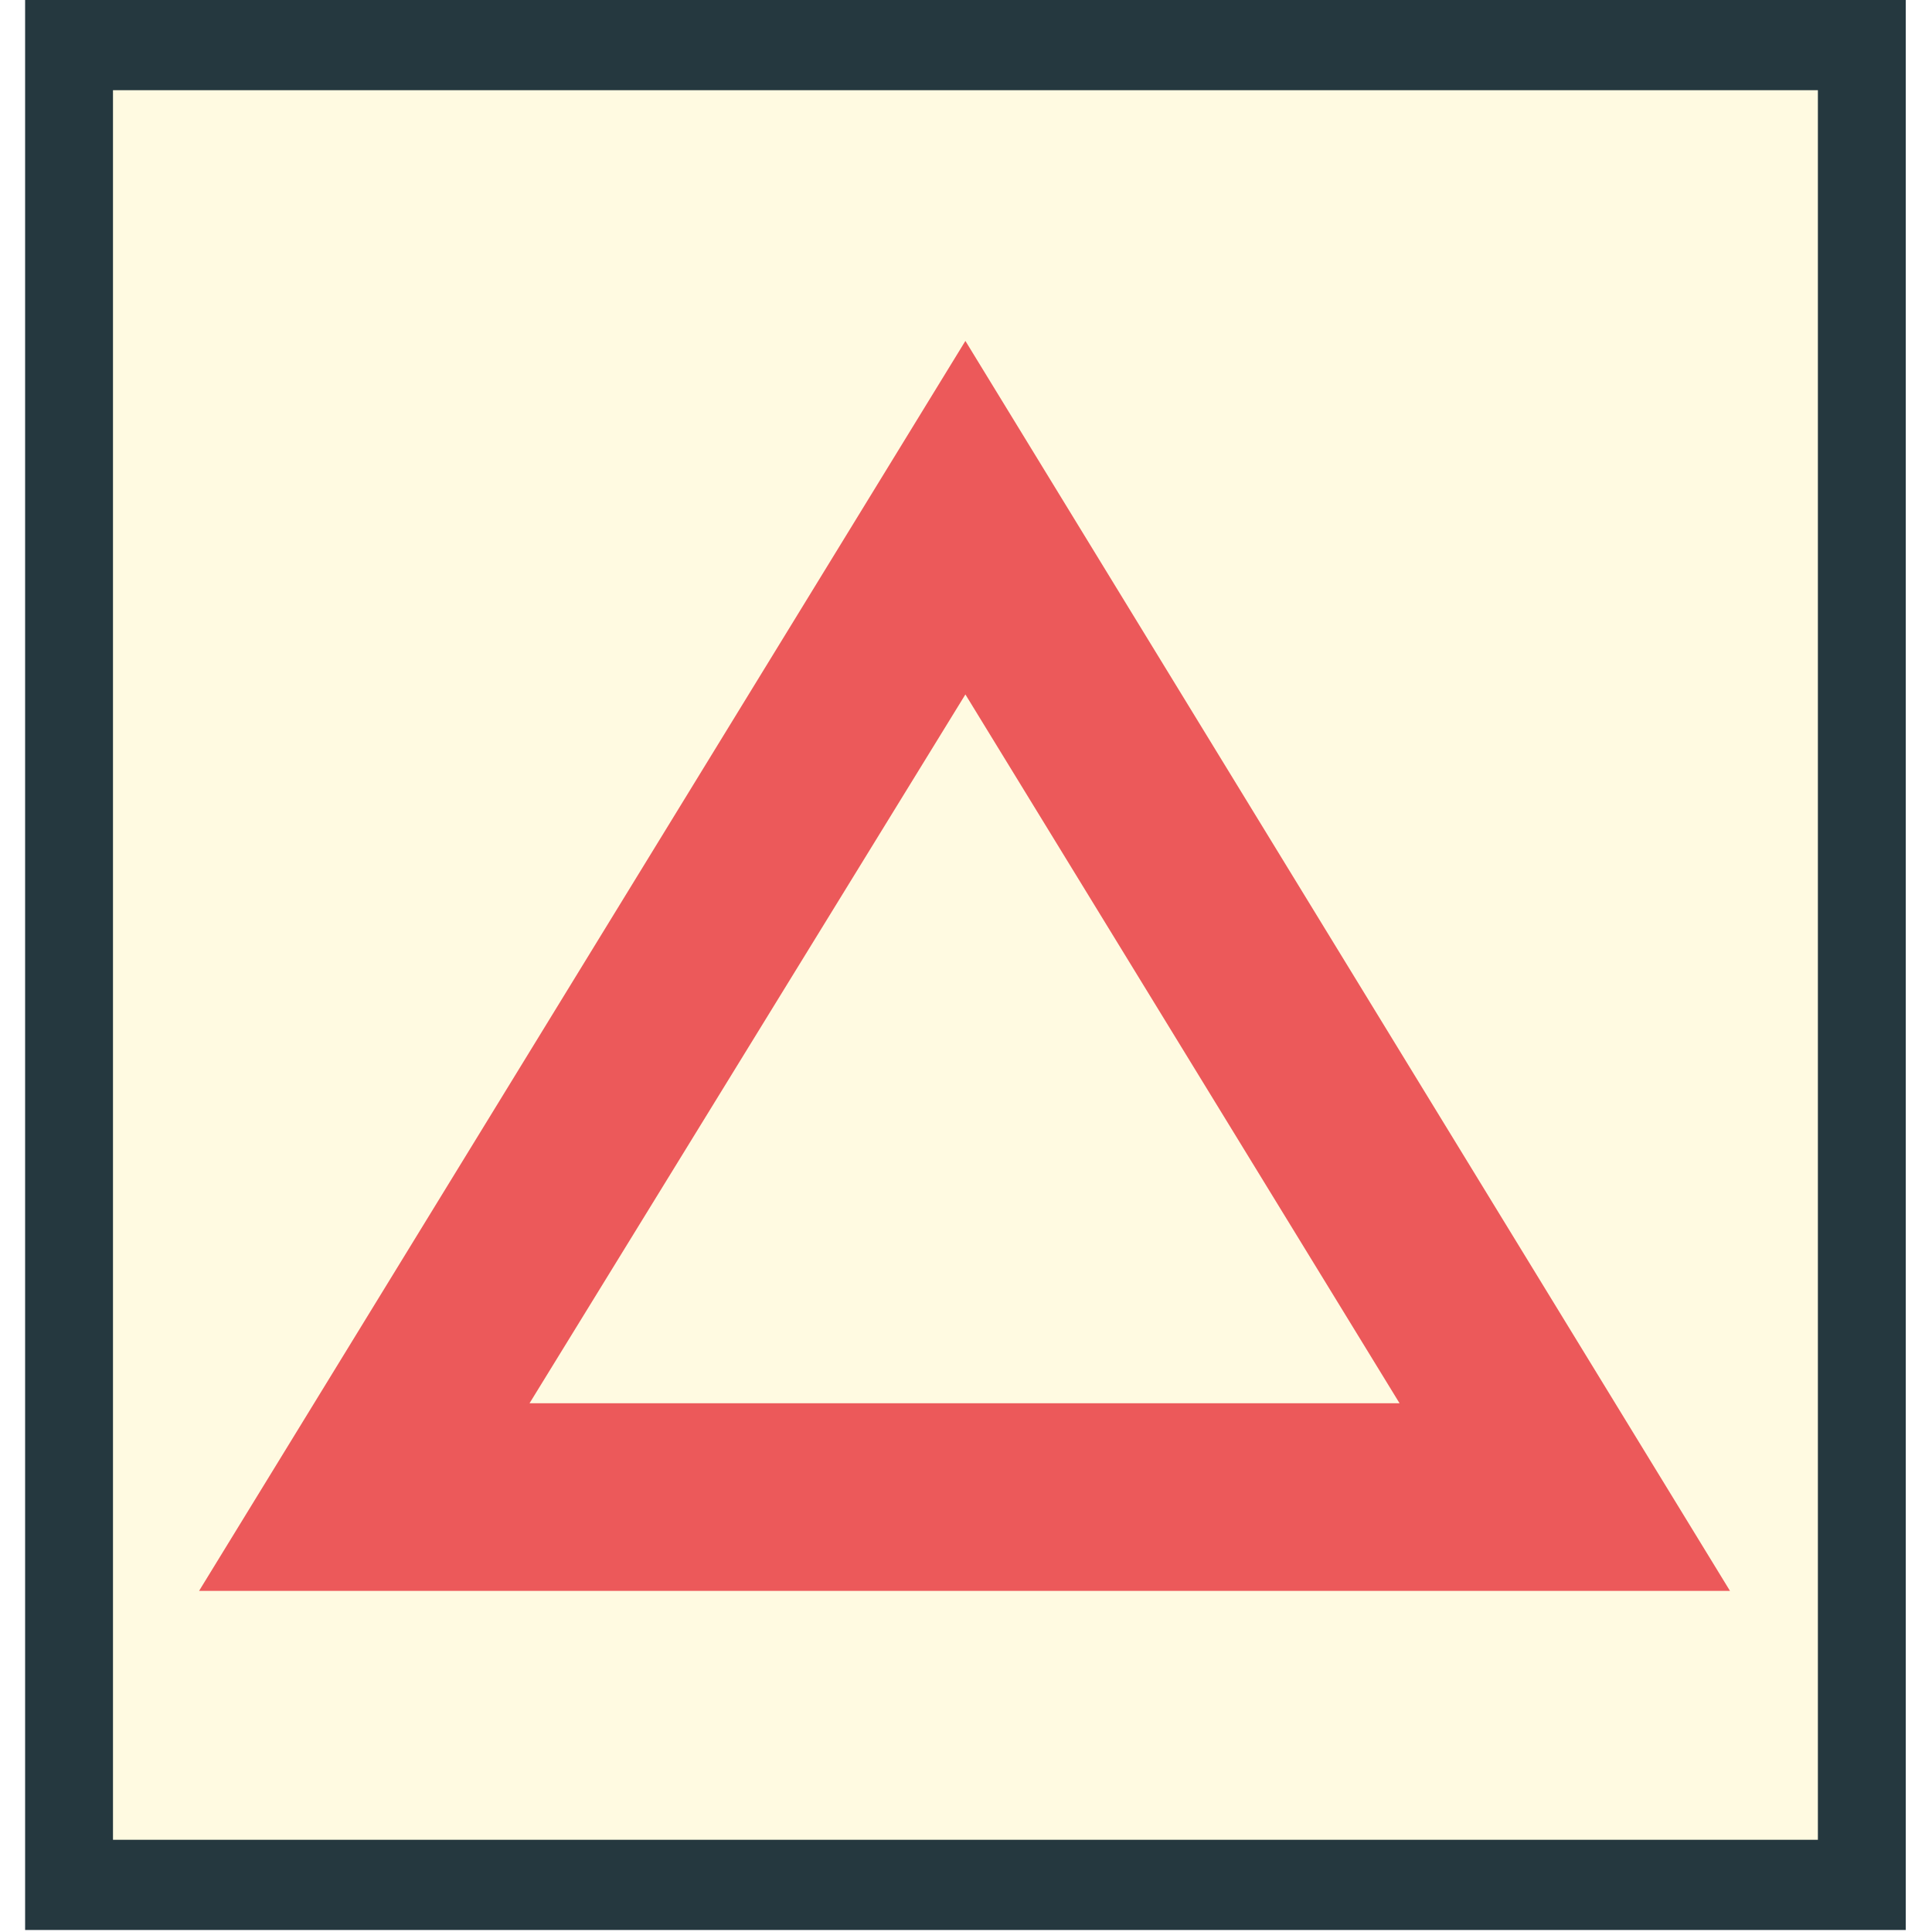
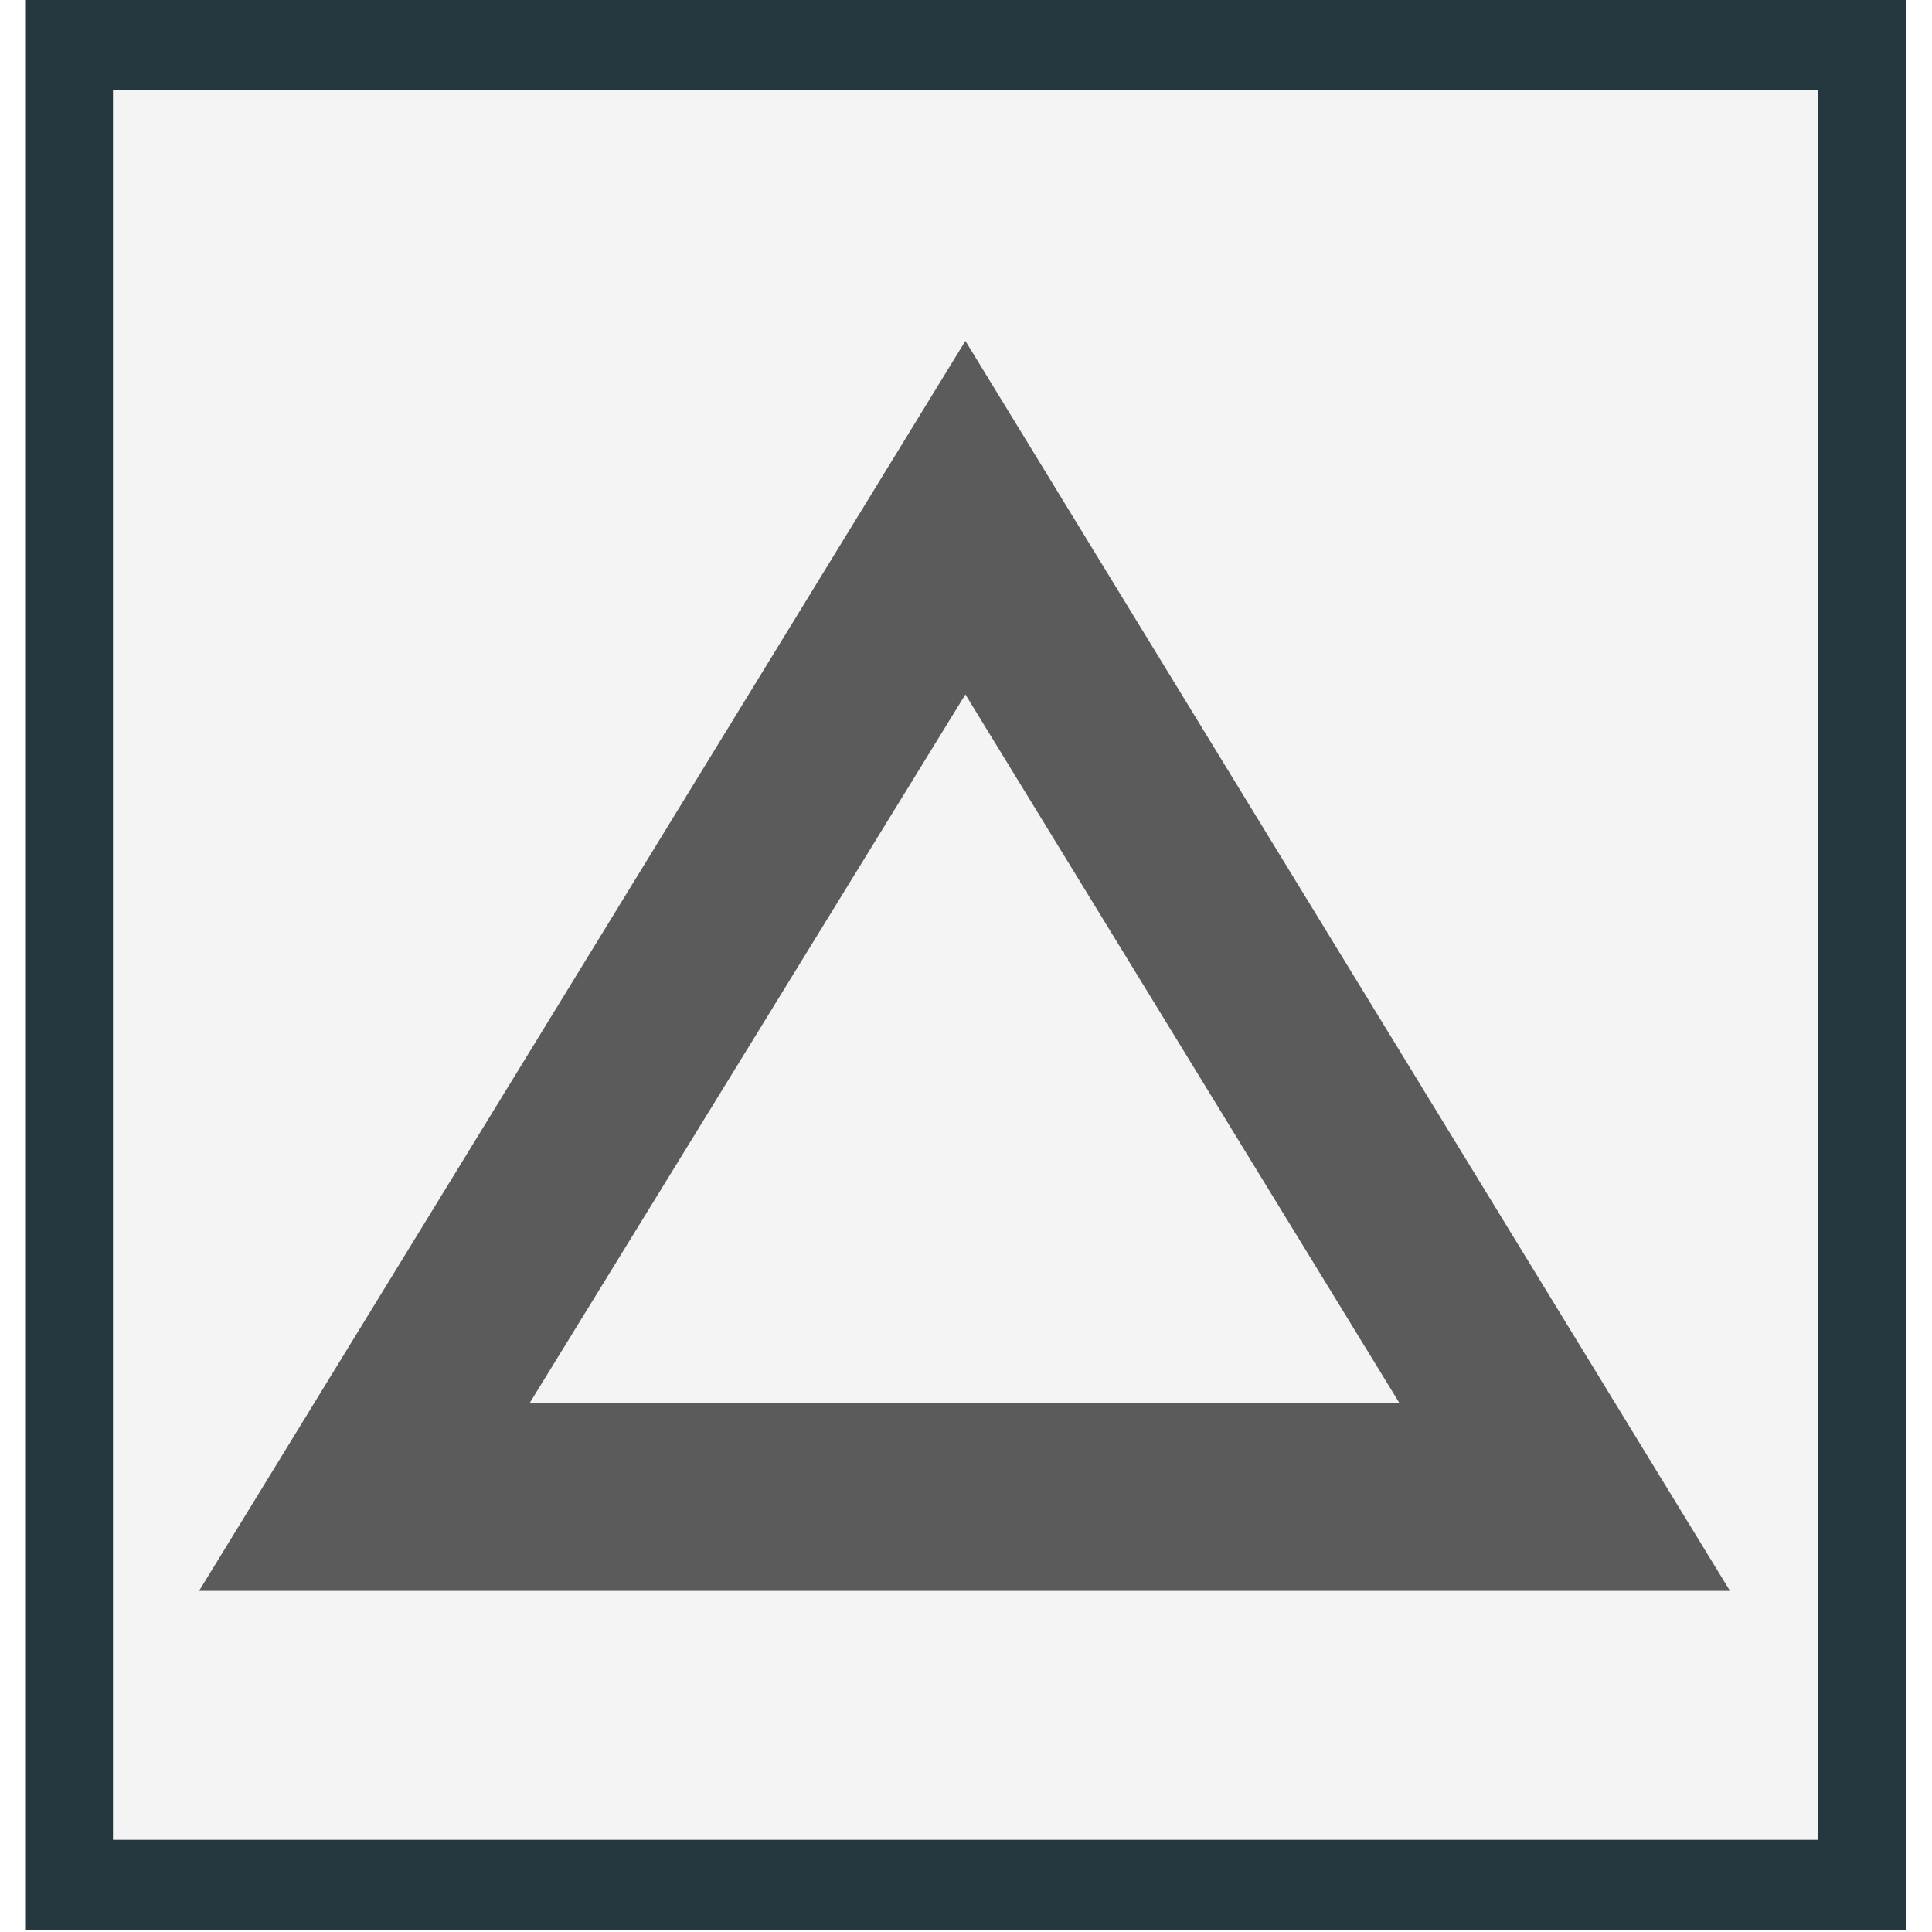
- <svg xmlns="http://www.w3.org/2000/svg" width="48" height="48" viewBox="0 0 48 48" fill="none">
-   <path d="M46.257 1.165H1.715V46.874H46.257V1.165Z" fill="#FFFAE1" />
-   <path d="M47.348 47.95H0.624V0H47.348V47.95ZM2.807 45.709H45.165V2.241H2.807V45.709Z" fill="#25383F" />
-   <path d="M42.981 39.525H4.946L23.985 8.47L42.981 39.525ZM13.156 34.864H34.772L23.985 17.253L13.156 34.864Z" fill="#EC595A" />
+ <svg xmlns="http://www.w3.org/2000/svg" width="48" height="48" viewBox="0 0 48 48" fill="none" version="1.1" id="svg3">
+   <defs id="defs3" />
+   <path d="M46.257 1.165H1.715V46.874H46.257V1.165Z" fill="#FFFAE1" id="path1" style="fill:#f4f4f4;fill-opacity:1" />
+   <path d="M47.348 47.95H0.624V0H47.348V47.95ZM2.807 45.709H45.165V2.241H2.807V45.709Z" fill="#25383F" id="path2" />
+   <path d="M42.981 39.525H4.946L23.985 8.47L42.981 39.525ZM13.156 34.864H34.772L23.985 17.253L13.156 34.864Z" fill="#EC595A" id="path3" style="fill:#5b5b5b;fill-opacity:1" />
</svg>
